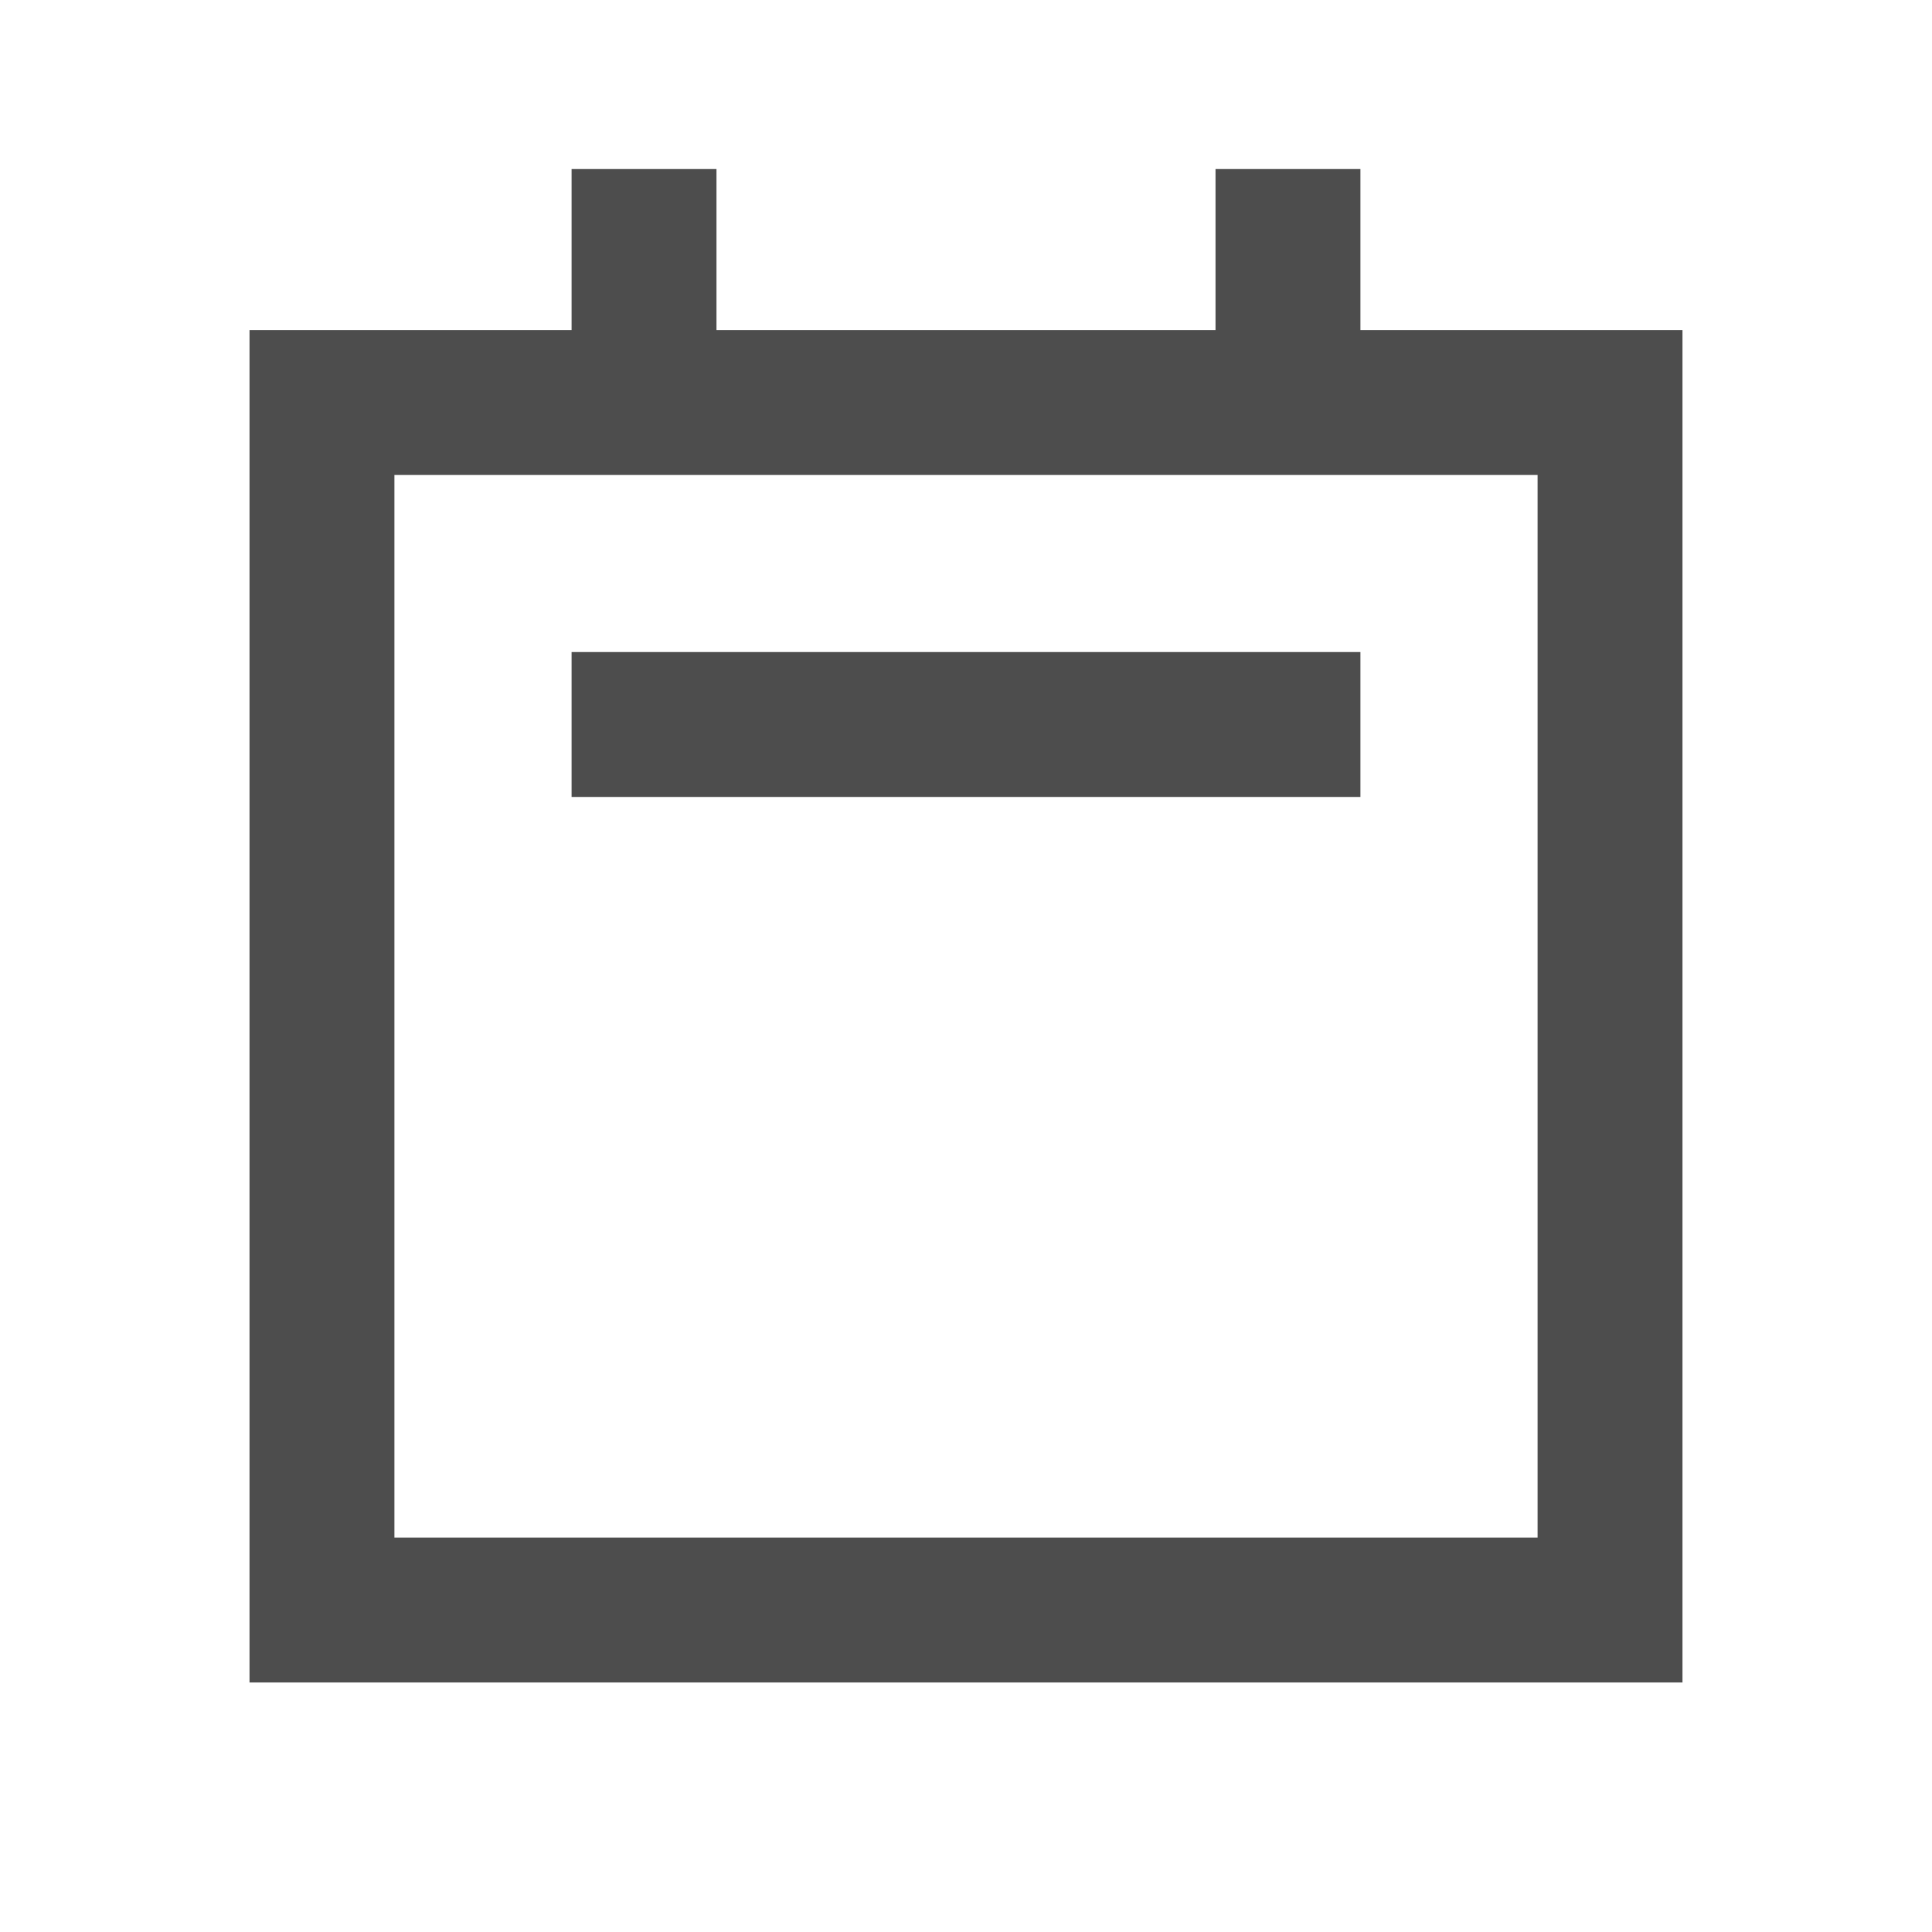
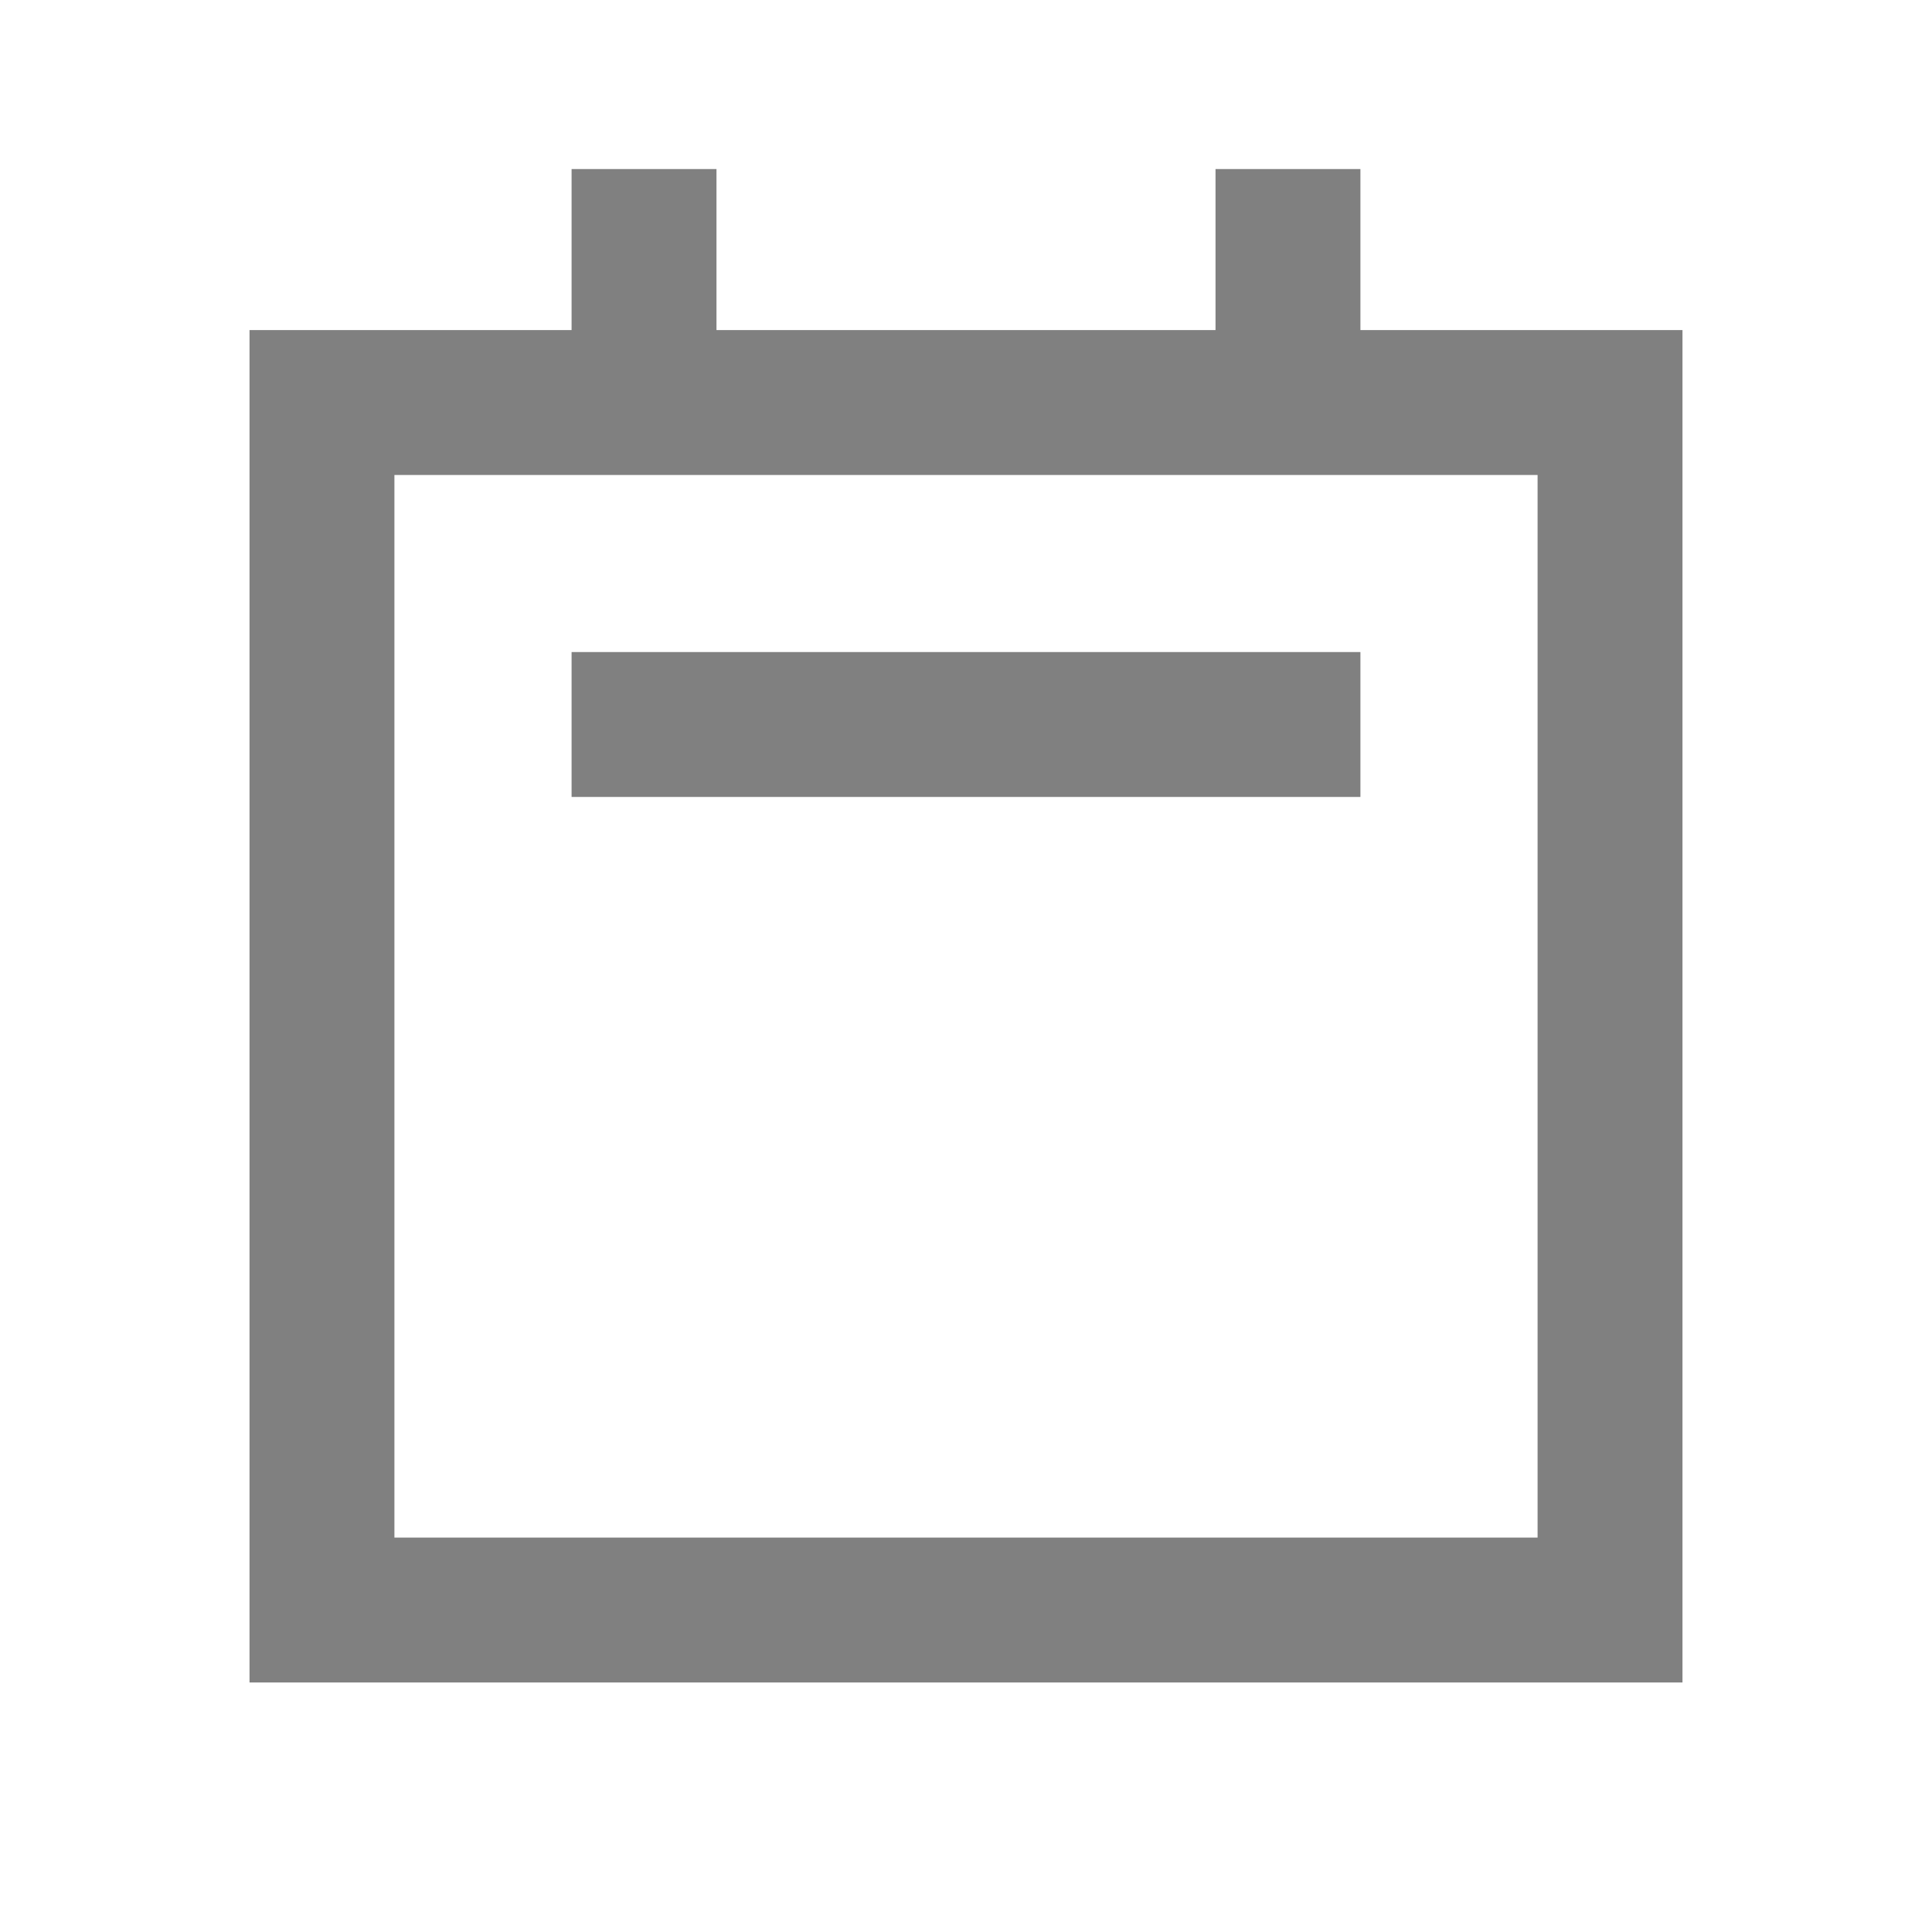
<svg xmlns="http://www.w3.org/2000/svg" width="20" height="20" viewBox="0 0 20 20" fill="none">
-   <path d="M6.667 4.167V2.5M13.333 4.167V2.5M6.667 7.5H13.333M3.333 4.167H16.667V16.667H3.333V4.167Z" stroke="#4D4D4D" stroke-width="1.5" stroke-linecap="square" />
+   <path d="M6.667 4.167V2.5M13.333 4.167V2.5M6.667 7.5H13.333M3.333 4.167H16.667V16.667H3.333V4.167Z" stroke="#808080" stroke-width="1.5" stroke-linecap="square" />
</svg>
